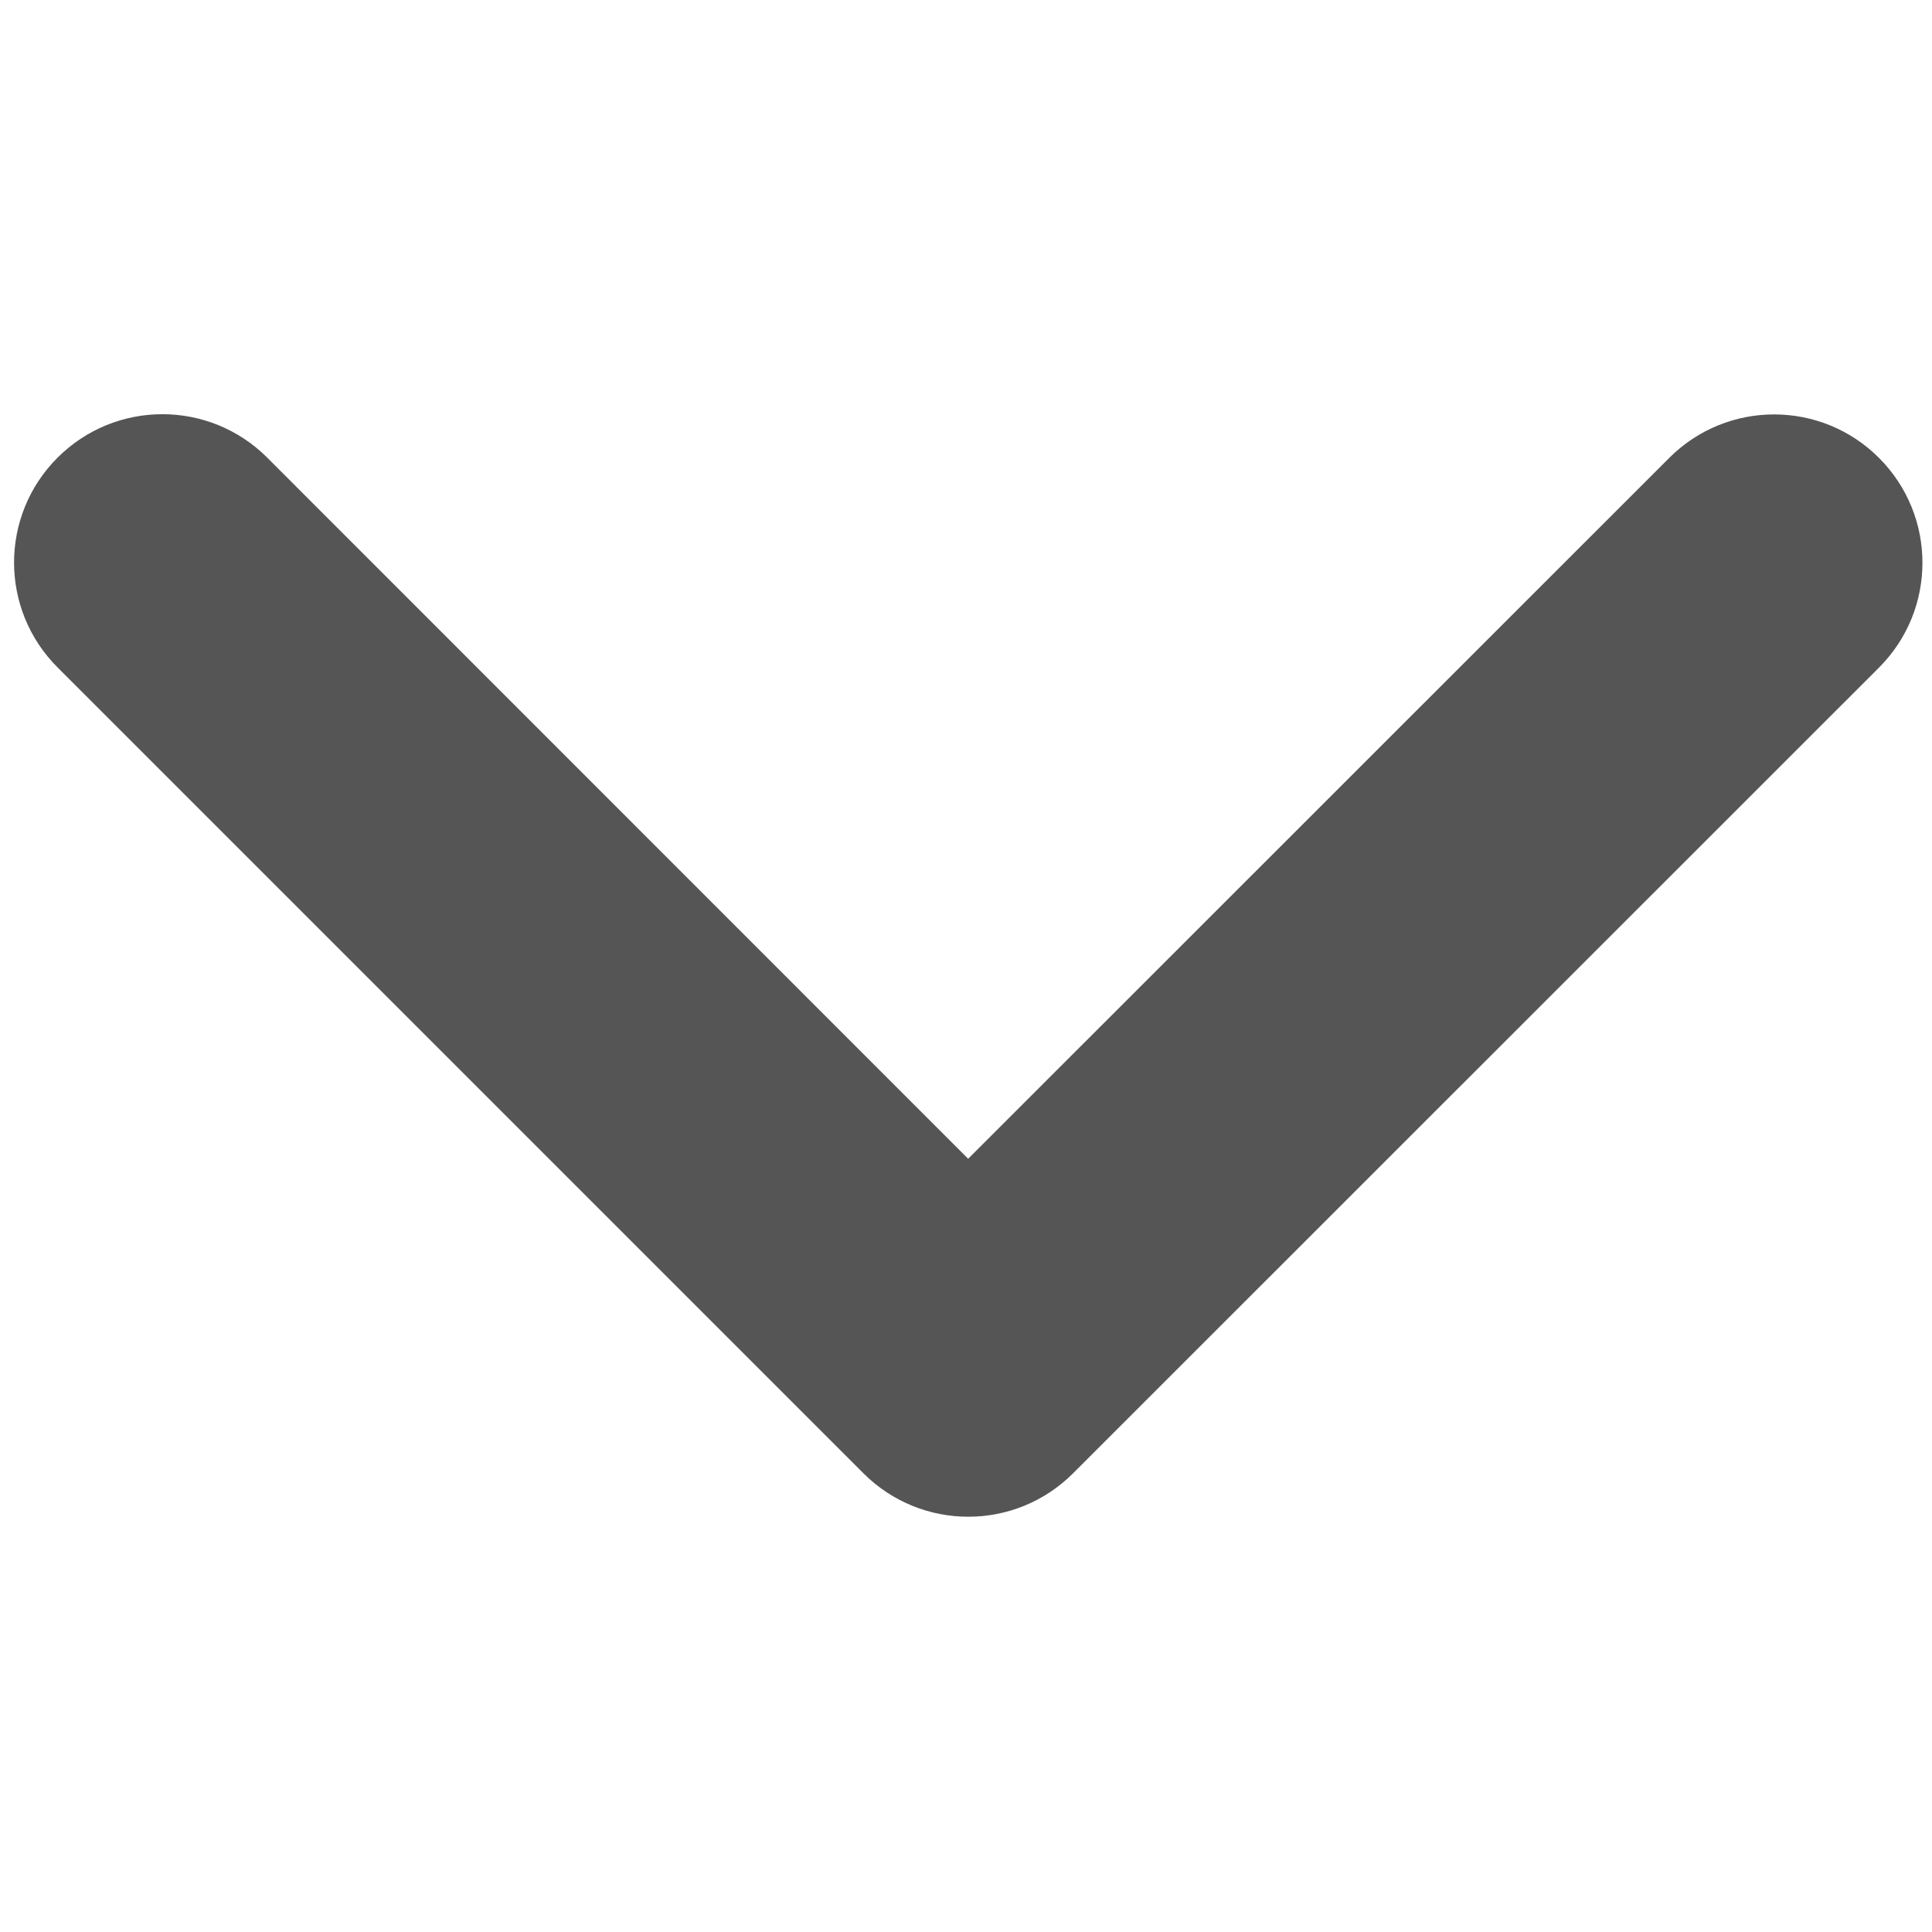
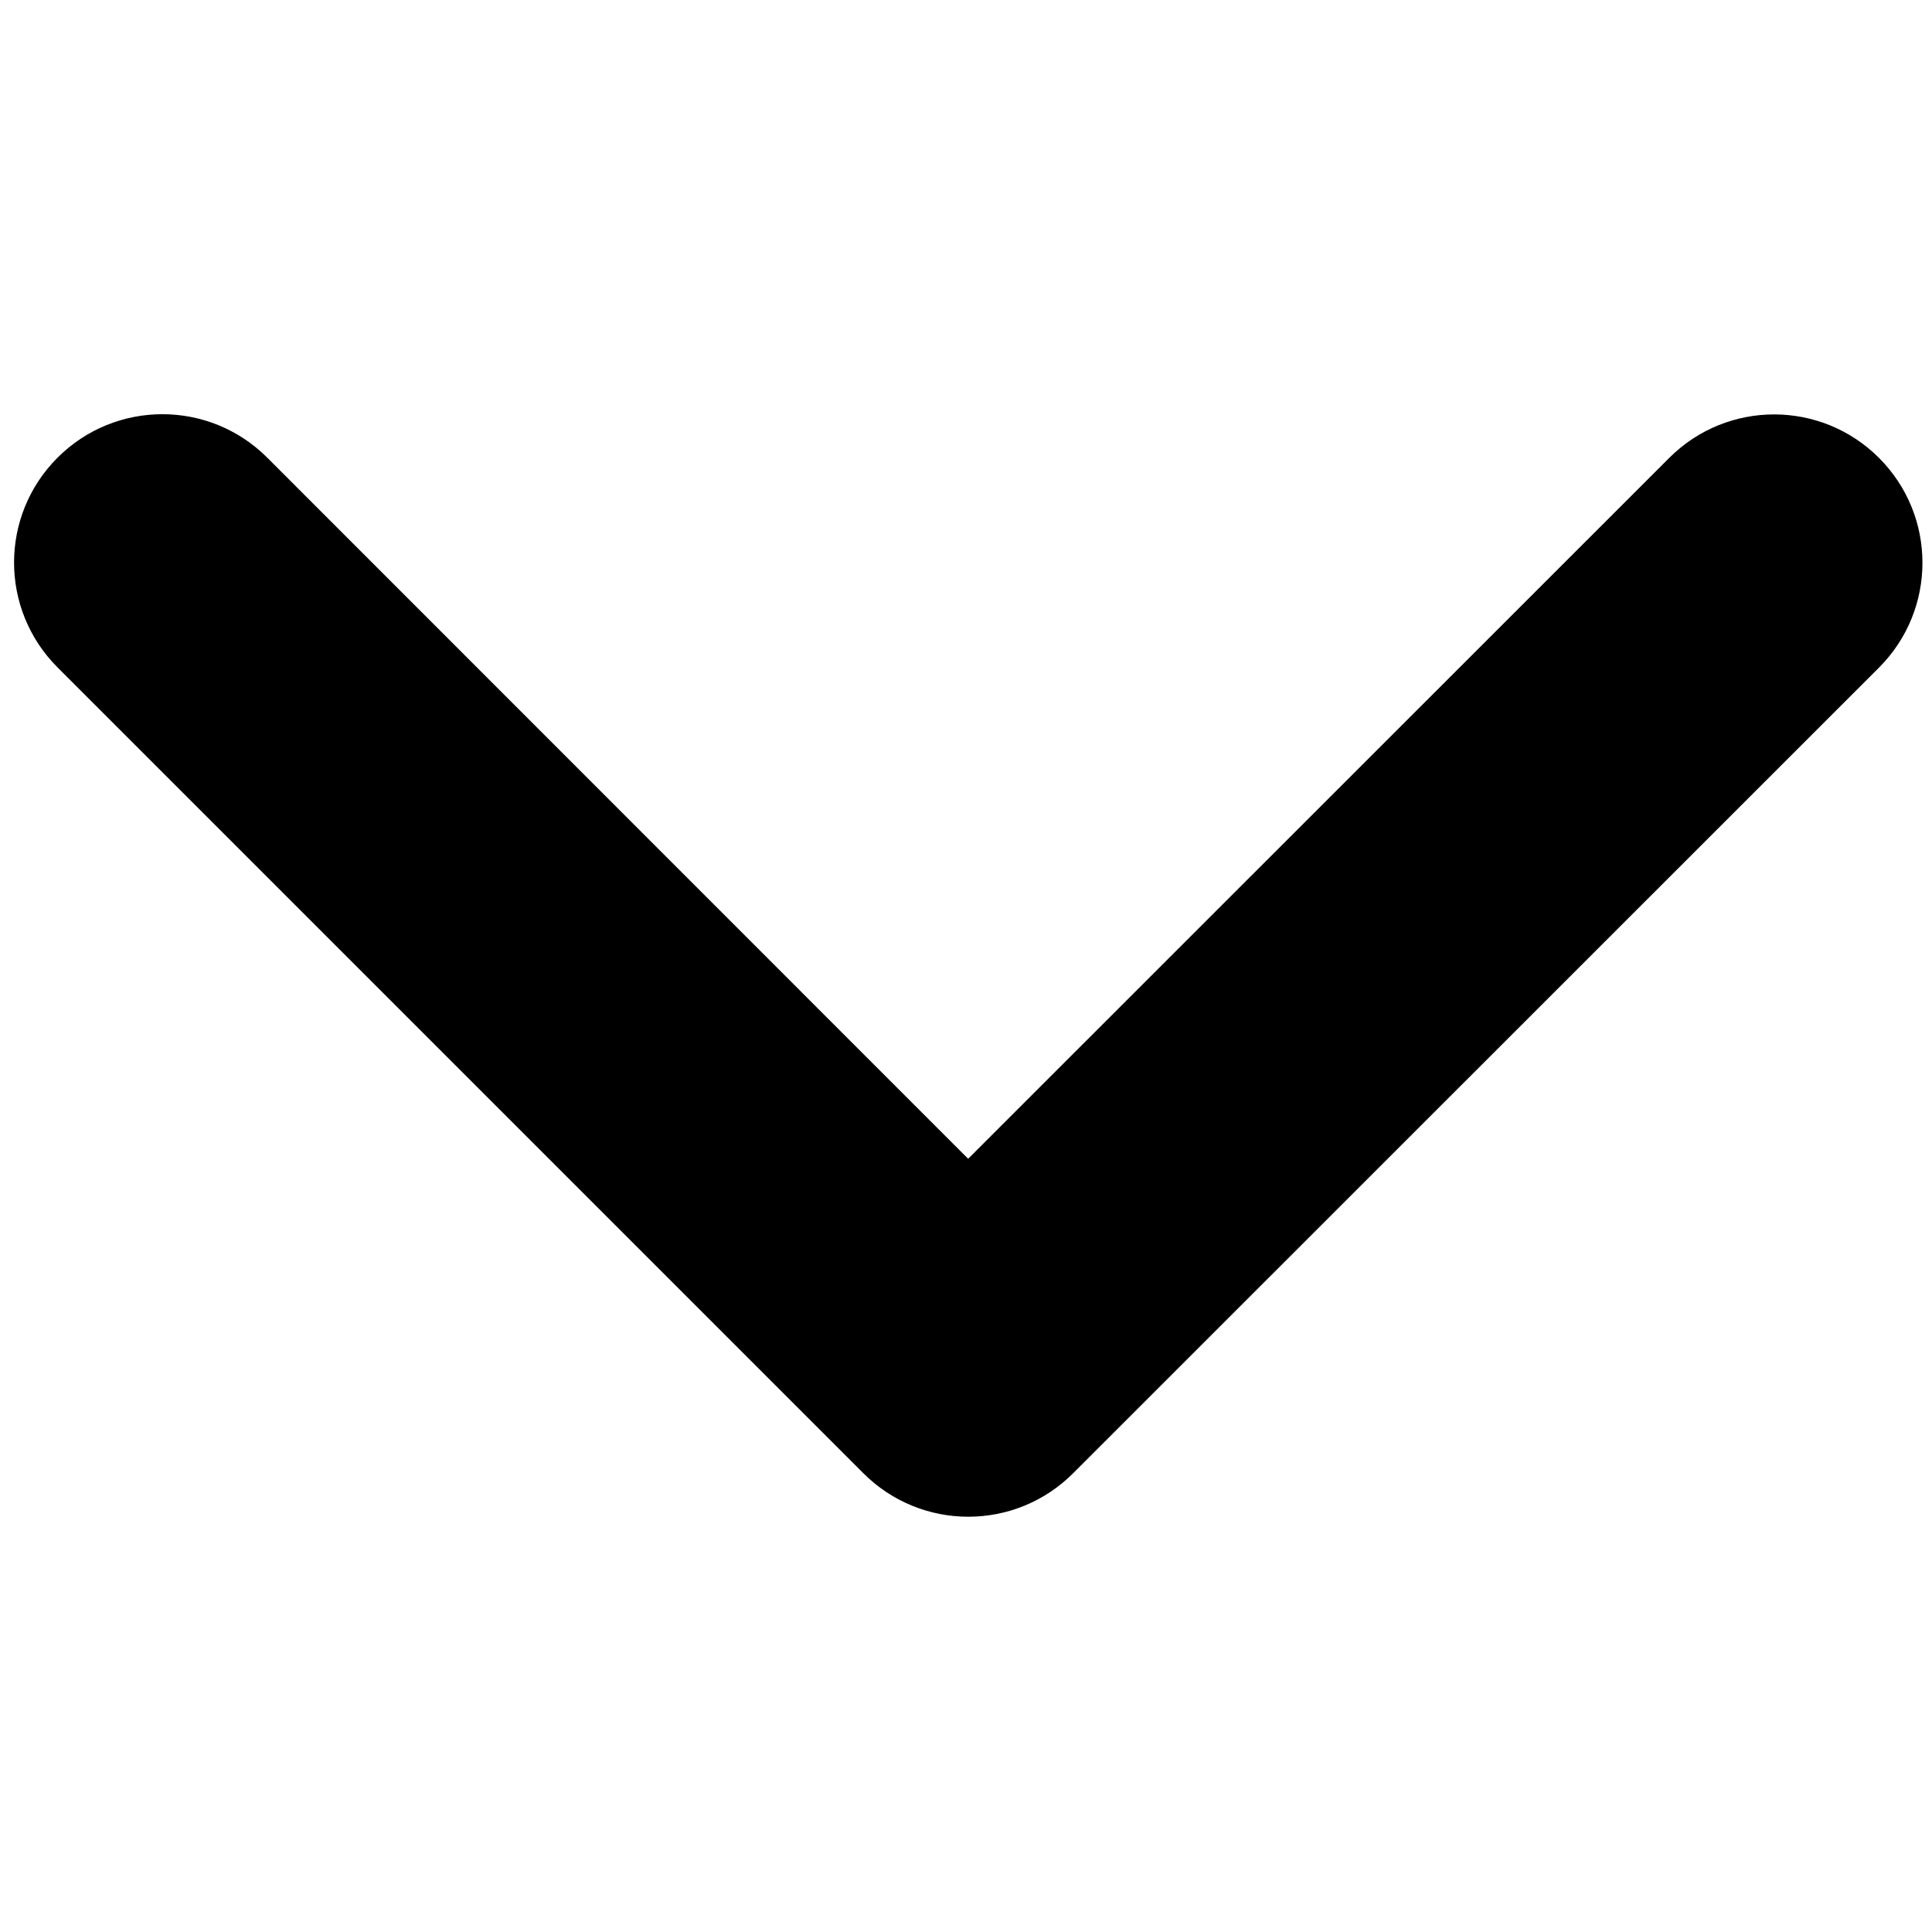
<svg xmlns="http://www.w3.org/2000/svg" t="1564737901718" class="icon" viewBox="0 0 1024 1024" version="1.1" p-id="7092" width="200" height="200">
  <defs>
    <style type="text/css" />
  </defs>
-   <path d="M513.138 614.172L141.653 242.574c-30.72-30.72-80.441-30.72-111.161 0s-30.72 80.441 0 111.161l427.122 427.122c30.72 30.72 80.441 30.72 111.161 0L995.897 353.849c30.72-30.72 30.72-80.441 0-111.161s-80.441-30.72-111.161 0L513.138 614.172z" fill="#555555" p-id="7093" />
+   <path d="M513.138 614.172L141.653 242.574c-30.72-30.72-80.441-30.72-111.161 0s-30.72 80.441 0 111.161l427.122 427.122c30.72 30.72 80.441 30.72 111.161 0L995.897 353.849c30.72-30.72 30.72-80.441 0-111.161s-80.441-30.72-111.161 0L513.138 614.172z" p-id="7093" />
</svg>
